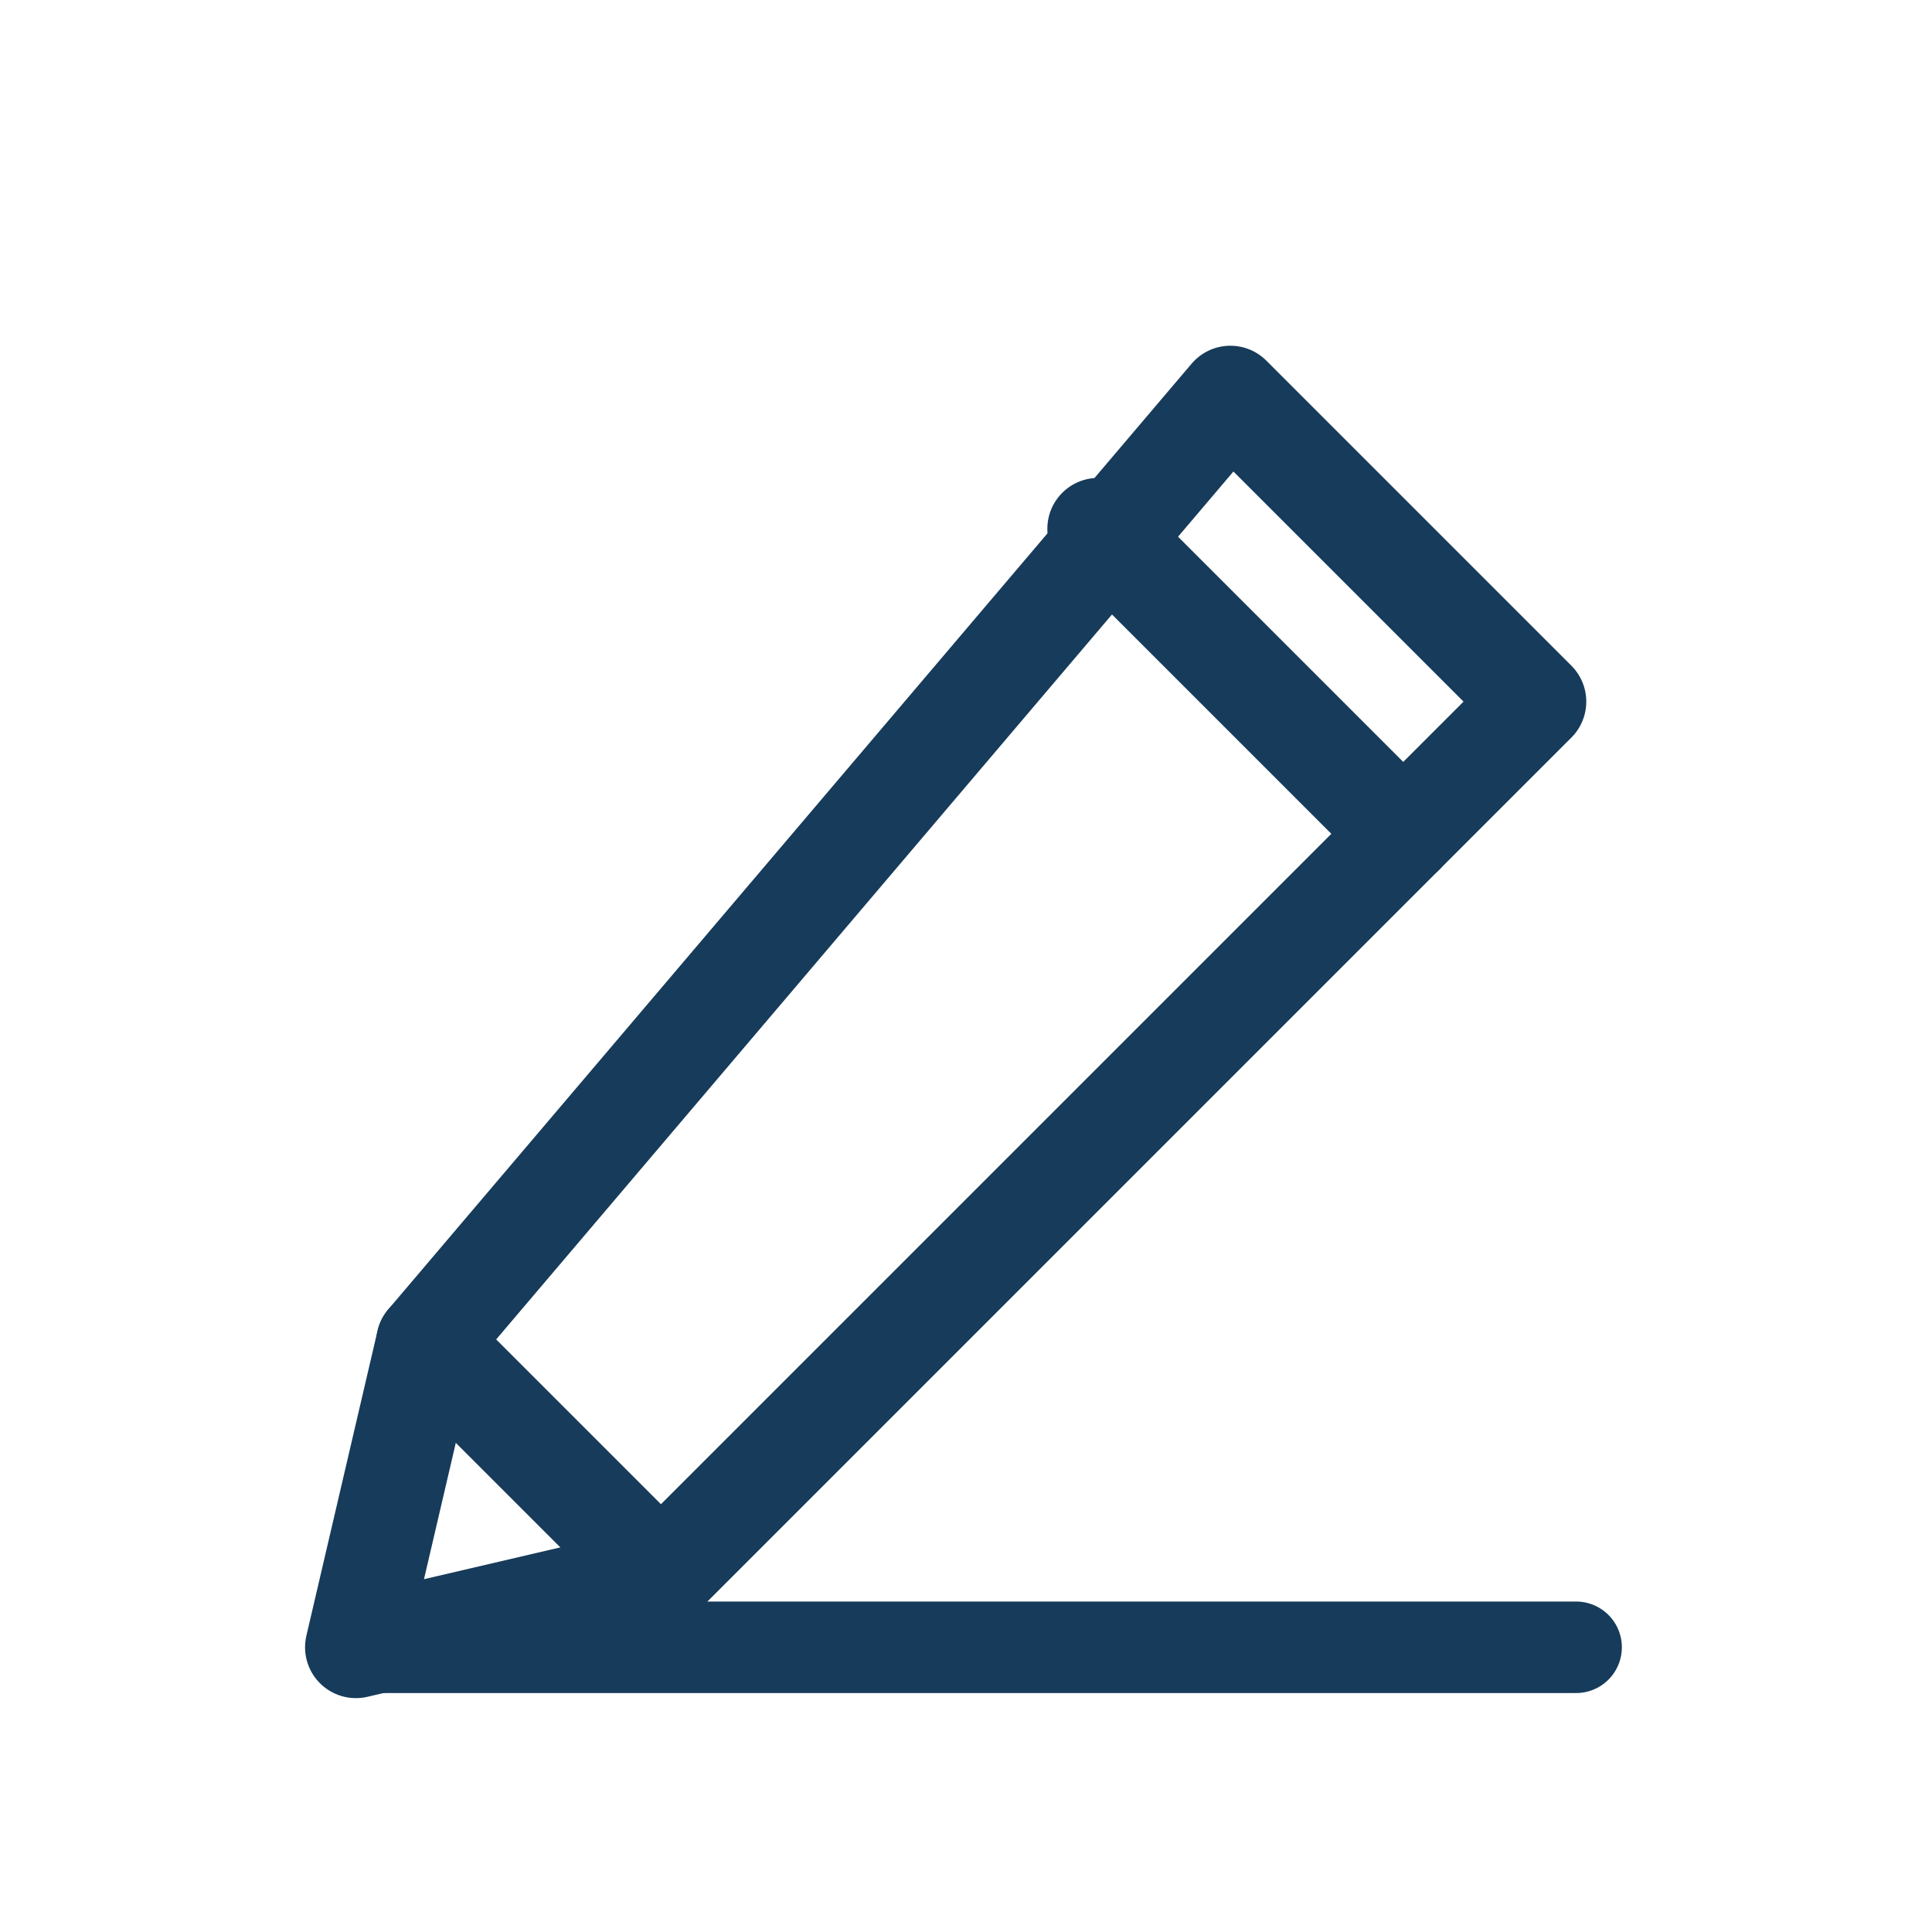
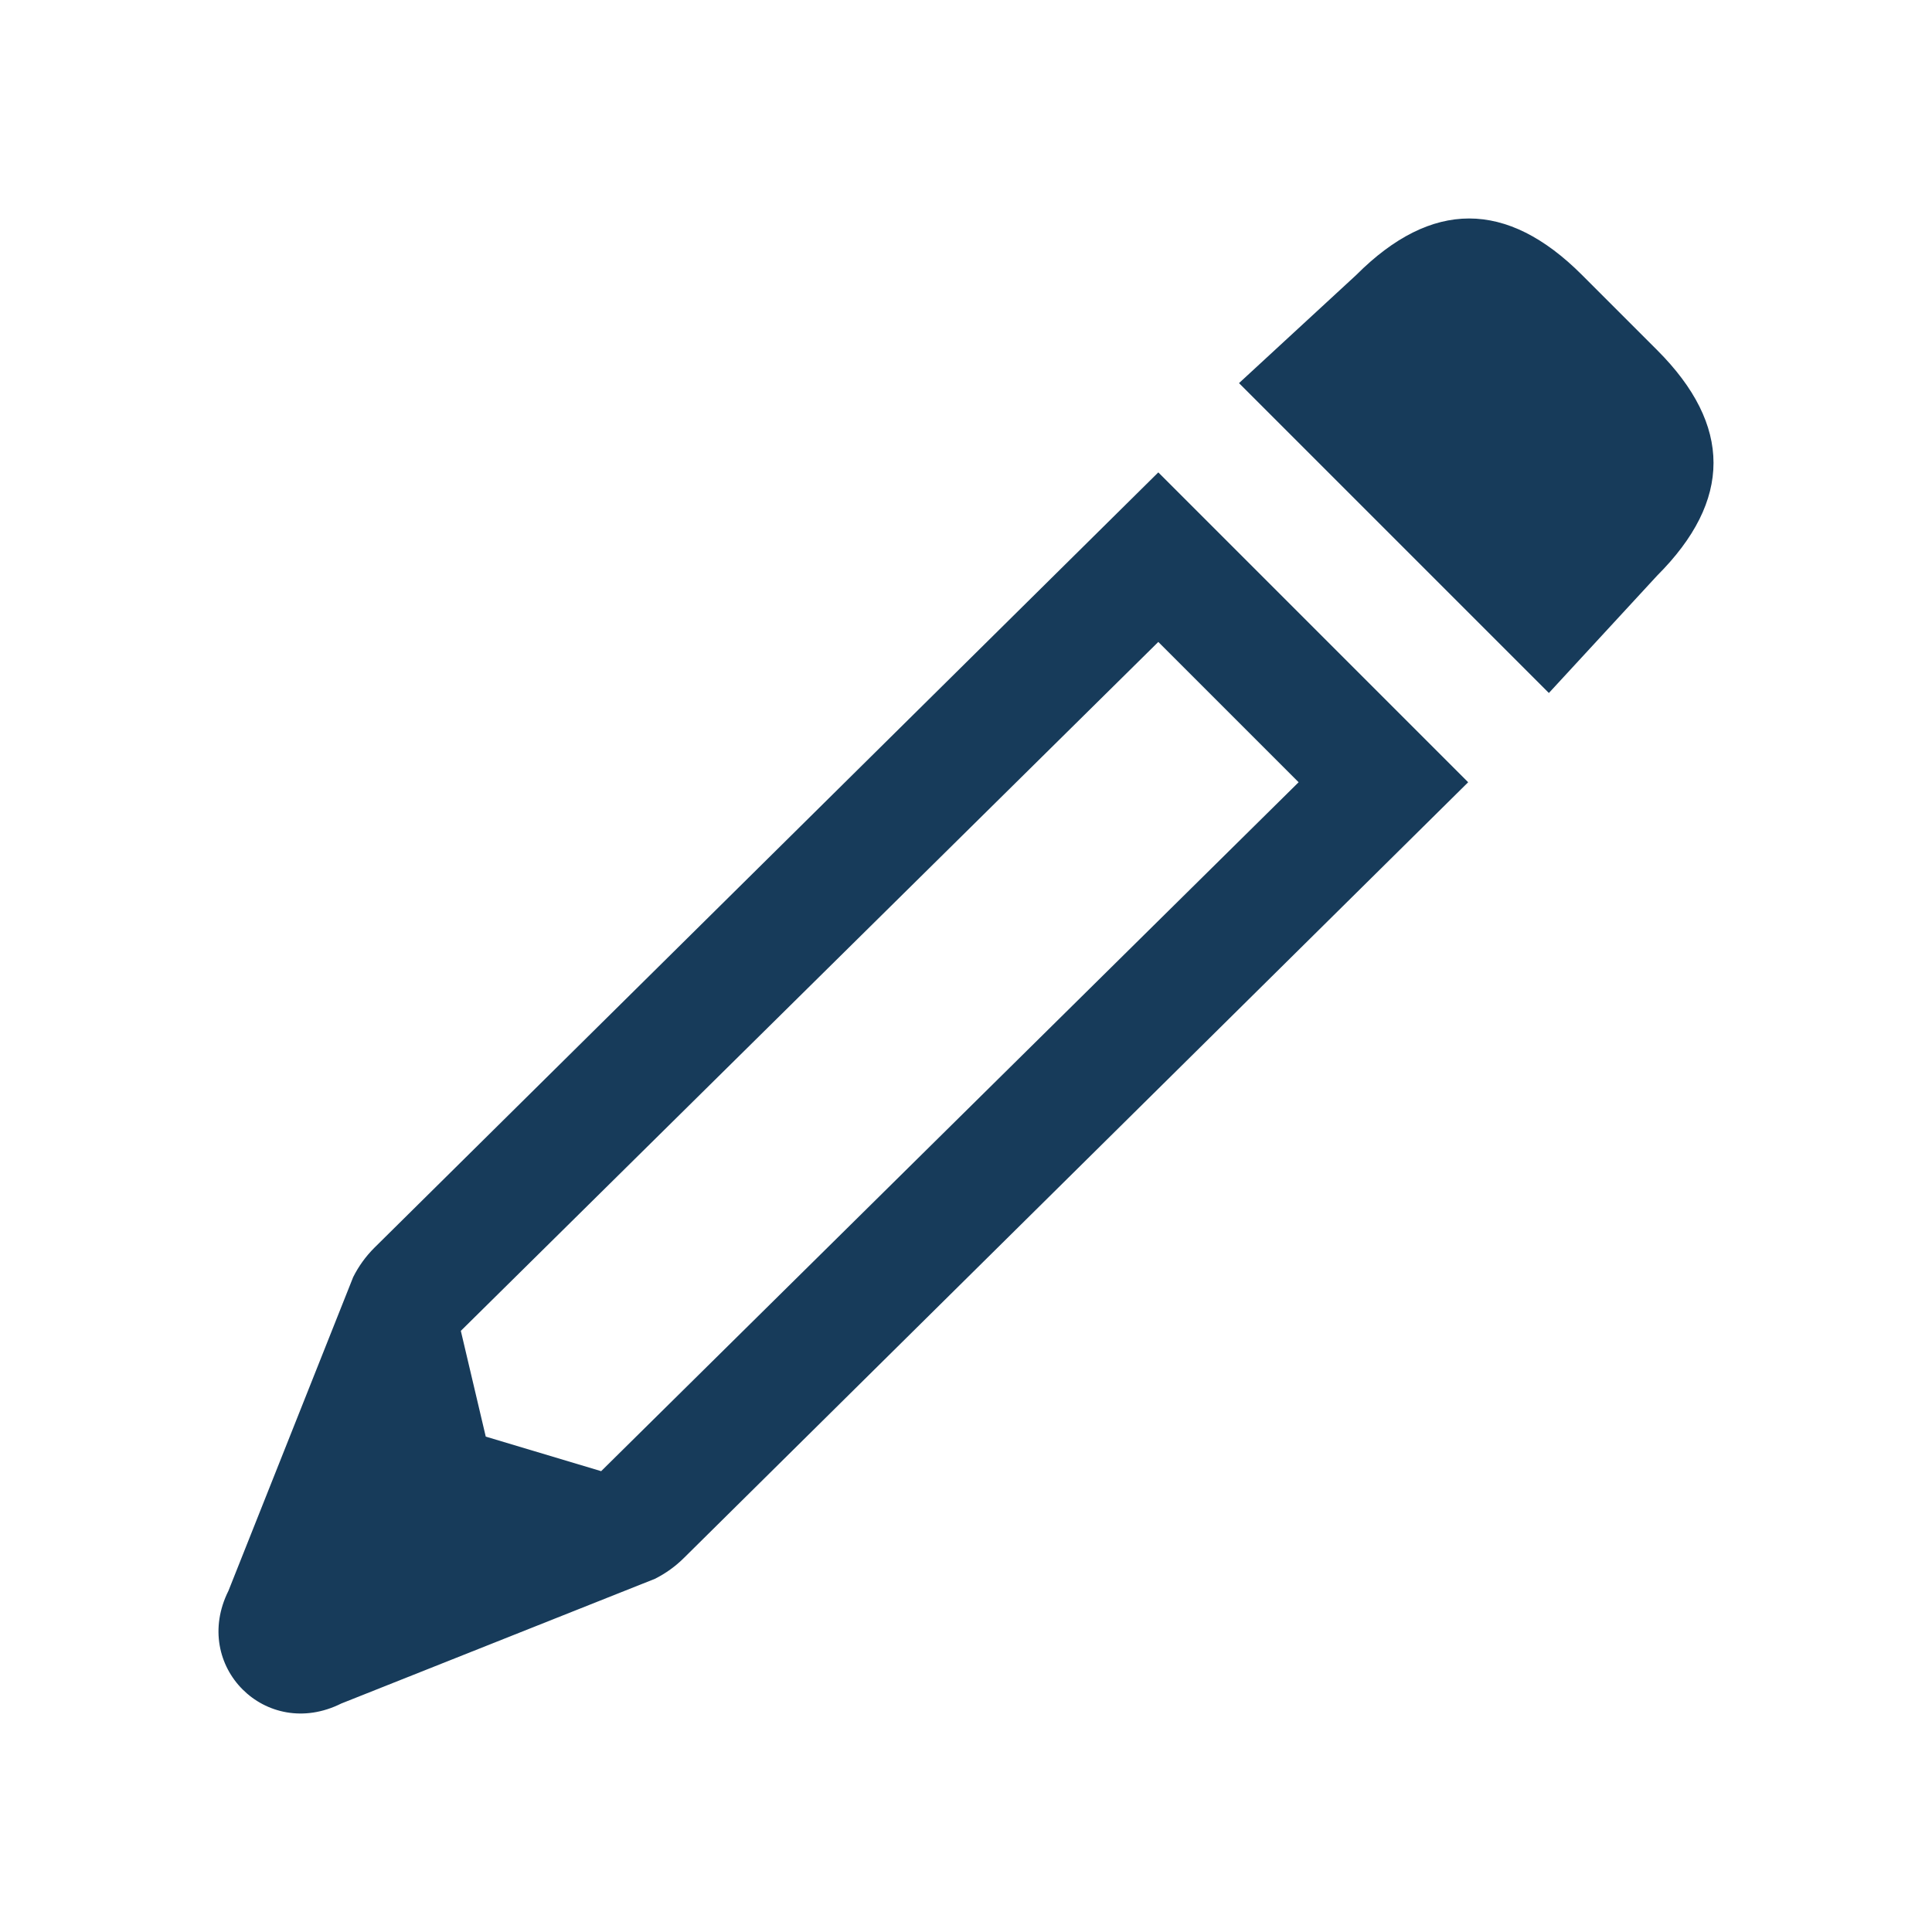
- <svg xmlns="http://www.w3.org/2000/svg" width="190" height="190" viewBox="0 0 190 190">
-   <path d="m42 132-7 30 30-7L151 69 121 39Z" fill="none" stroke="#173b5a" stroke-width="10" stroke-linecap="round" stroke-linejoin="round" />
-   <path d="m108 52 30 30M42 132l23 23" fill="none" stroke="#173b5a" stroke-width="10" stroke-linecap="round" />
-   <path d="M35 162h120" fill="none" stroke="#173b5a" stroke-width="9" stroke-linecap="round" />
+ <svg xmlns="http://www.w3.org/2000/svg" width="190" height="190" viewBox="0 0 190 190" version="1.1" id="svg3">
+   <defs id="defs3" />
+   <path id="path5" style="baseline-shift:baseline;display:inline;overflow:visible;vector-effect:none;fill:#173b5a;stroke-linecap:round;stroke-linejoin:round;stroke-dashoffset:30.236;paint-order:markers fill stroke;enable-background:accumulate;stop-color:#000000" d="M 113.912,46.456 36.812,122.715 c -0.844,0.842 -1.546,1.815 -2.08,2.881 l -12.262,30.842 c -3.697,7.395 3.697,14.789 11.092,11.092 l 30.842,-12.262 c 1.066,-0.534 2.038,-1.235 2.881,-2.078 L 144.385,76.929 Z m 0,16.674 13.799,13.799 L 59.119,144.68 47.771,141.282 45.32,130.881 Z" />
+   <path style="color:#000000;opacity:1;fill:#173b5a;fill-opacity:1;stroke-width:1;stroke-linecap:round;stroke-linejoin:round;stroke-dashoffset:30.236;-inkscape-stroke:none;paint-order:markers fill stroke" d="m 133.389,27.033 -11.54,10.644 30.474,30.474 10.644,-11.54 c 7.395,-7.395 7.395,-14.789 0,-22.184 l -7.395,-7.395 c -7.395,-7.395 -14.789,-7.395 -22.184,0 z" id="path6" />
</svg>
